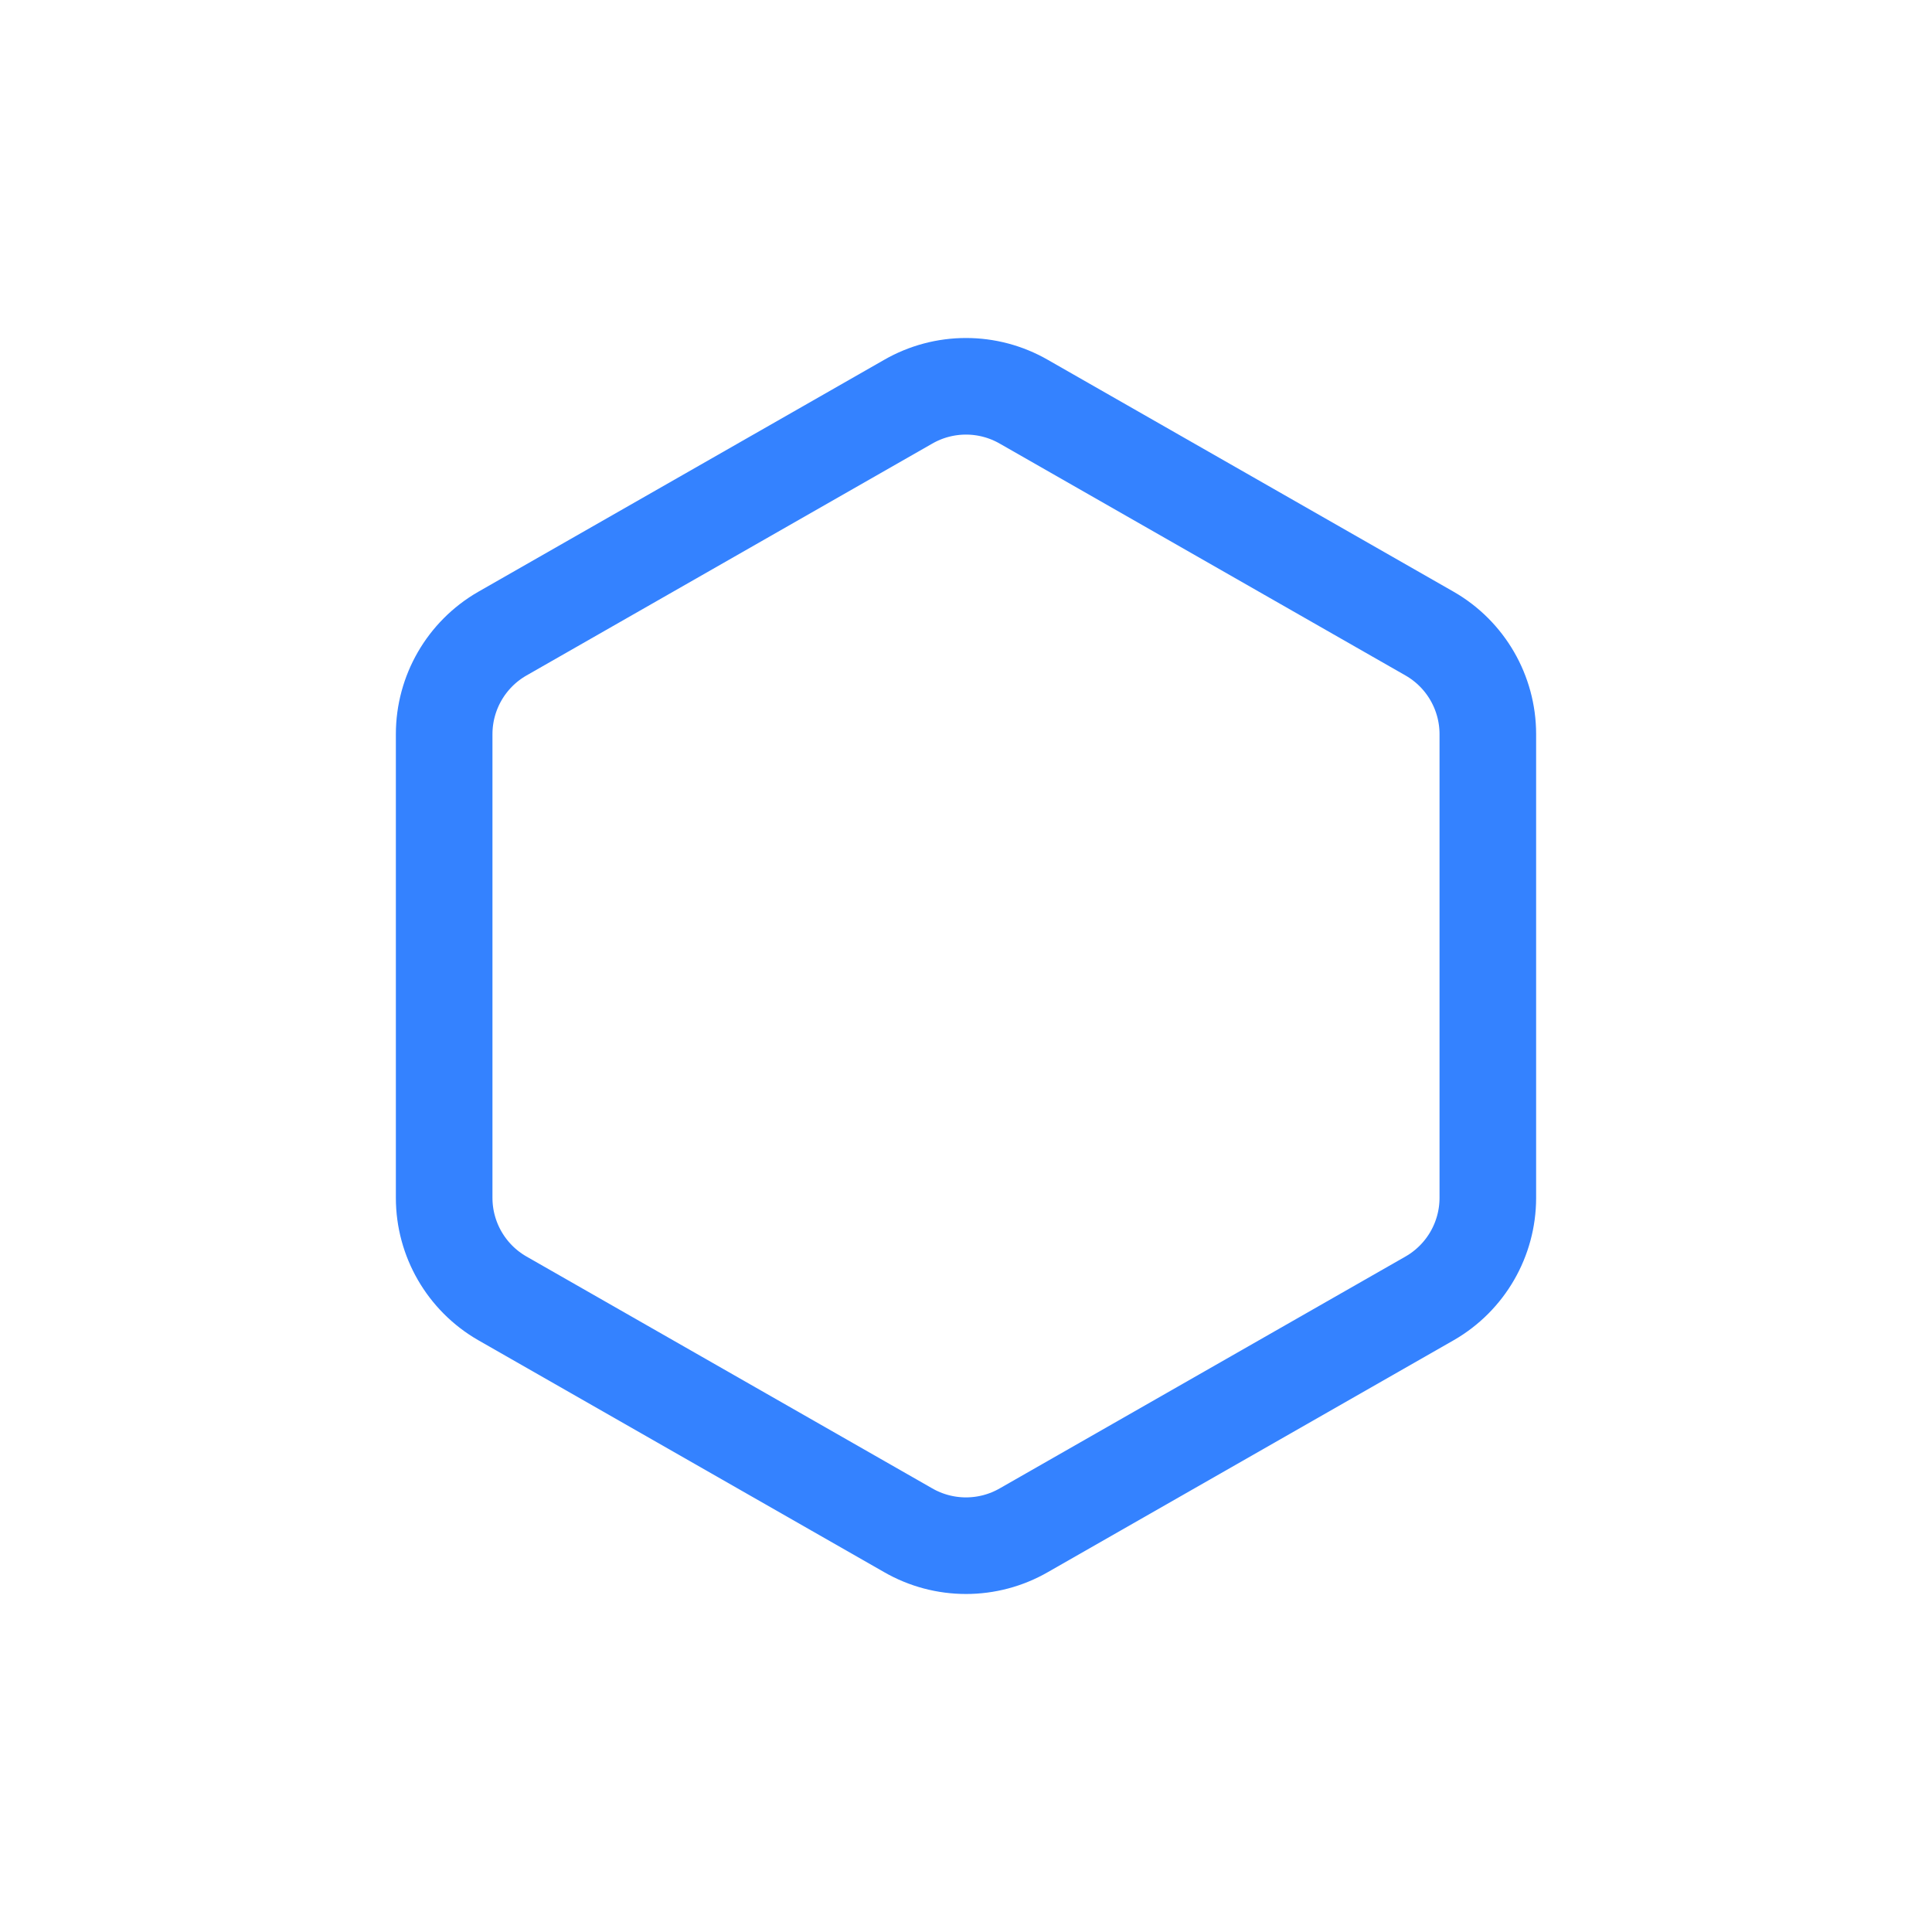
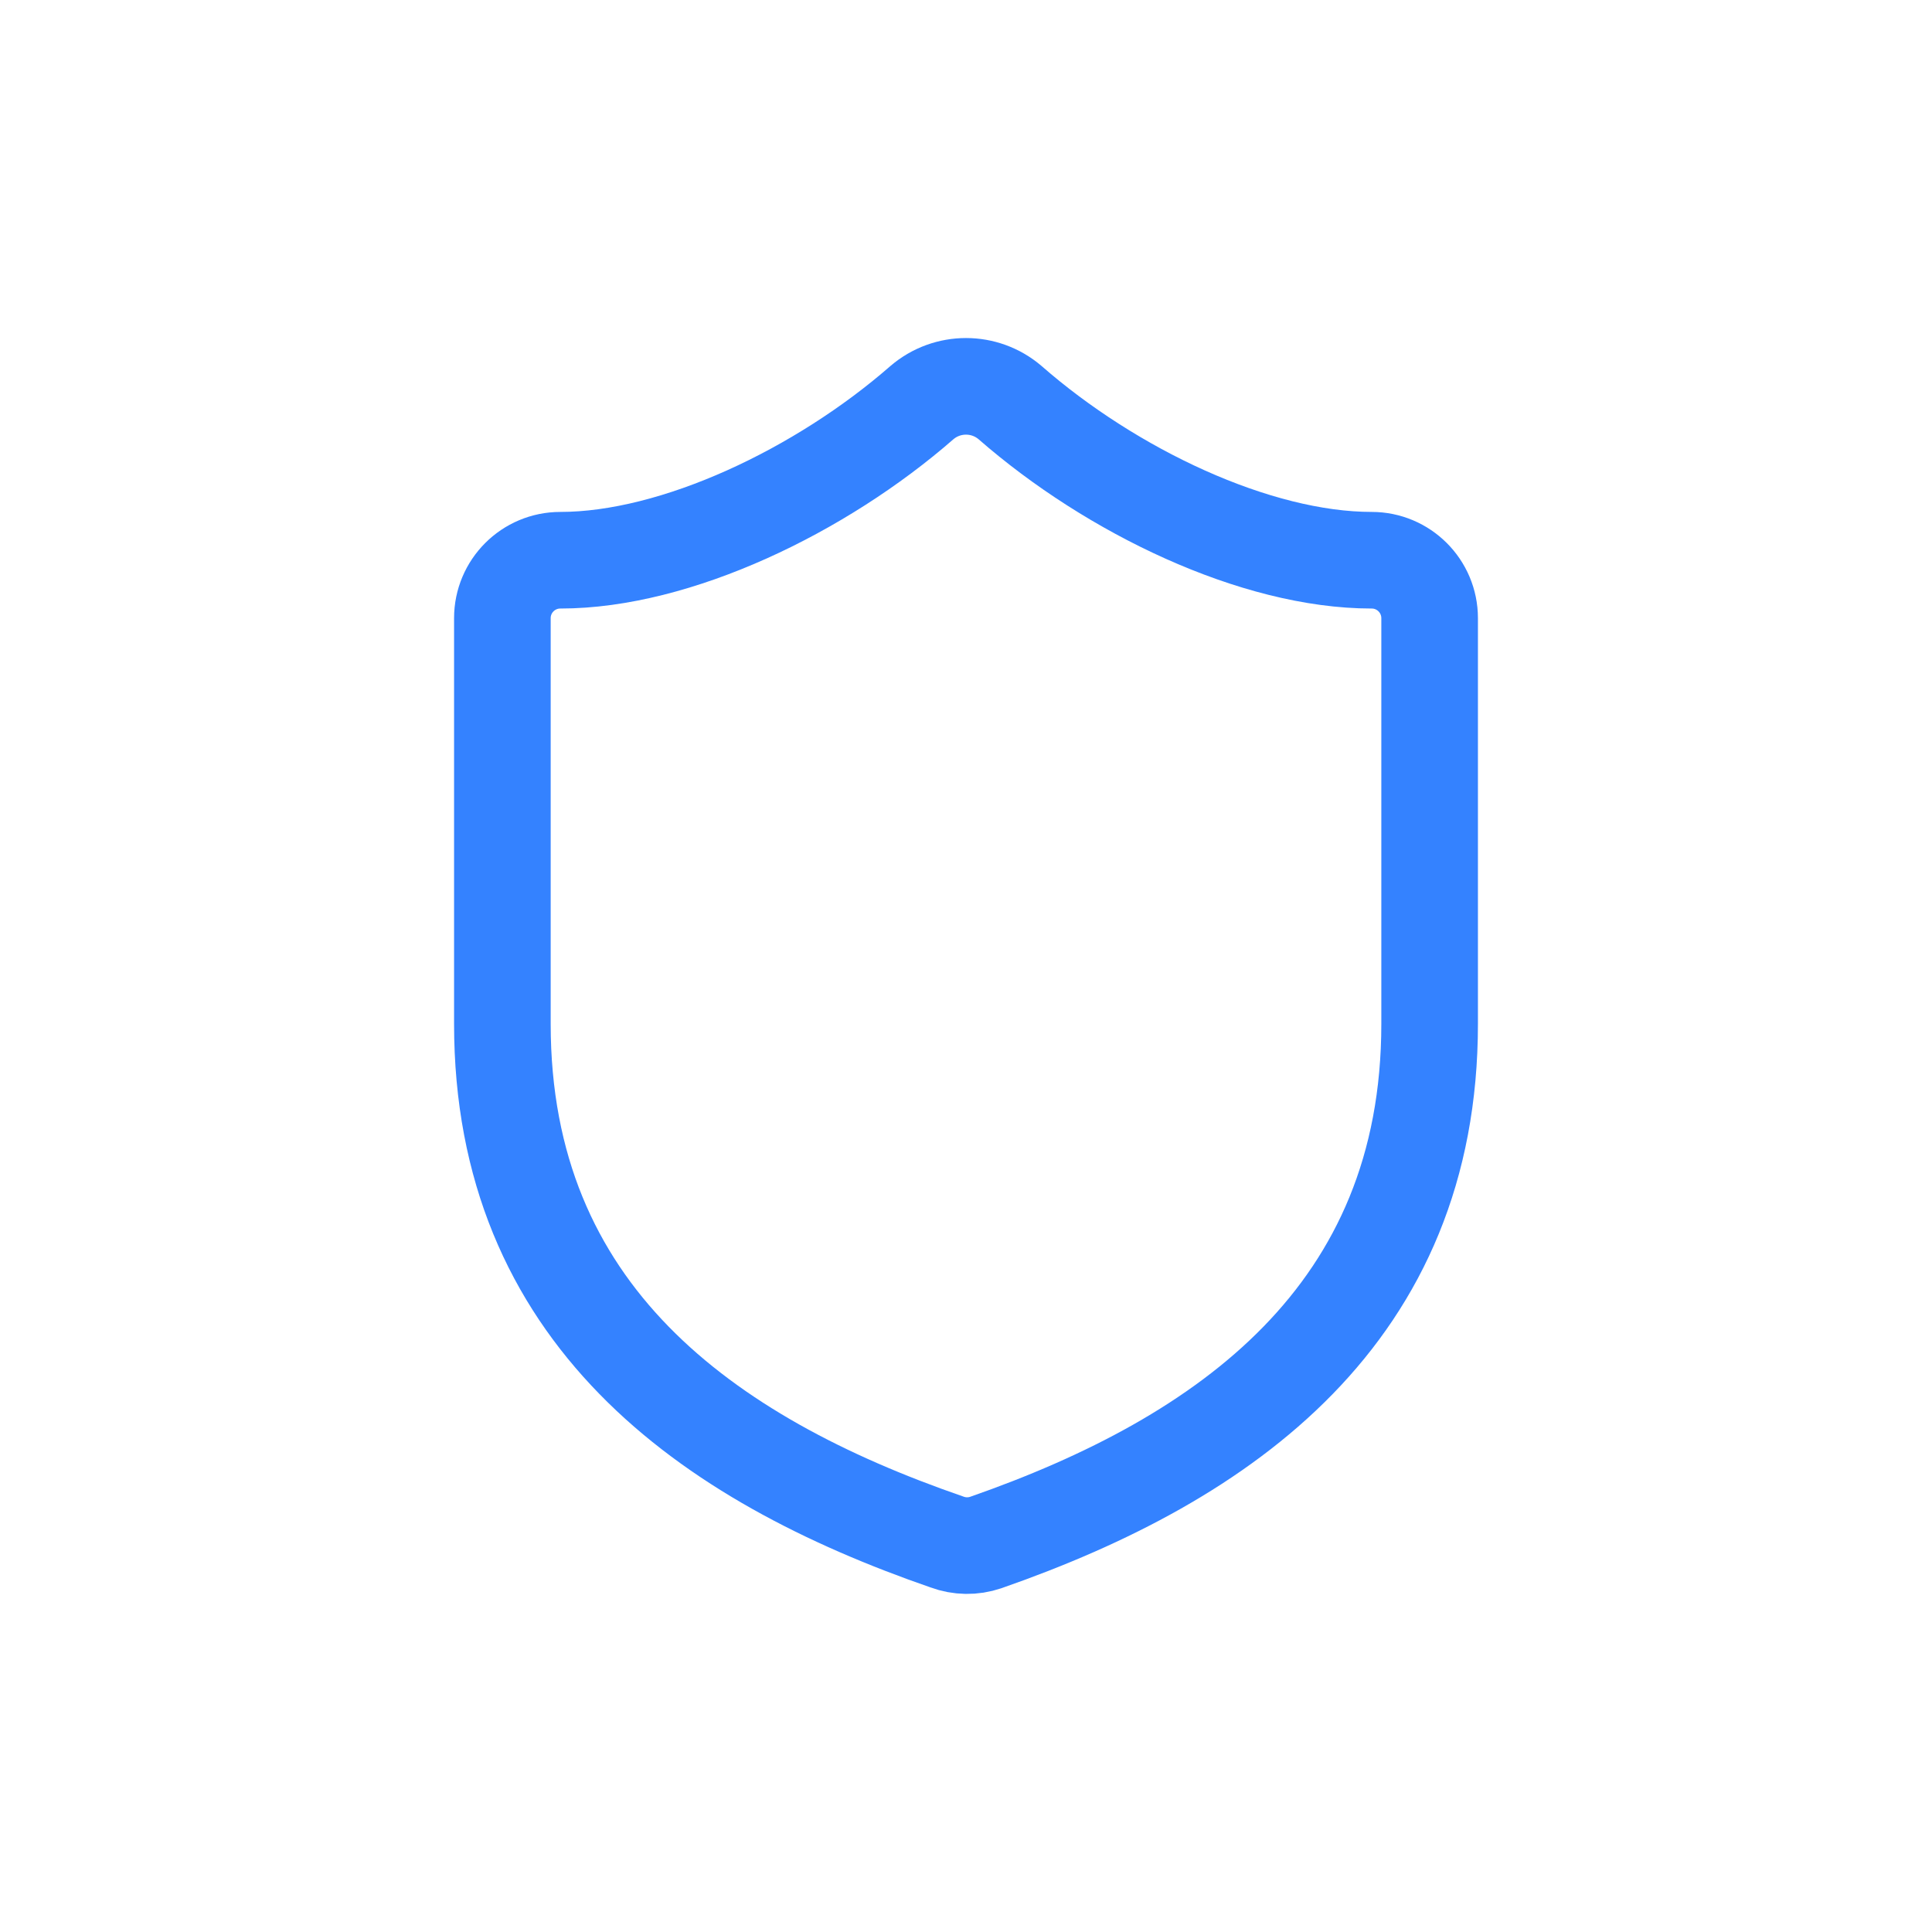
<svg xmlns="http://www.w3.org/2000/svg" viewBox="0 0 96 96" width="96" height="96" role="img" aria-label="Auth">
-   <g transform="translate(13.427 13.427) scale(2.88106)" fill="none" stroke="#3482FF" stroke-width="1.666" stroke-linecap="round" stroke-linejoin="round">
-     <path d="M21 16V8a2 2 0 0 0-1-1.73l-7-4a2 2 0 0 0-2 0l-7 4A2 2 0 0 0 3 8v8a2 2 0 0 0 1 1.73l7 4a2 2 0 0 0 2 0l7-4A2 2 0 0 0 21 16z" />
+   <g transform="translate(13.444 13.439) scale(2.87968)" fill="none" stroke="#3482FF" stroke-width="1.667" stroke-linecap="round" stroke-linejoin="round">
+     <path d="M20 13c0 5-3.5 7.5-7.66 8.95a1 1 0 0 1-.67-.01C7.5 20.5 4 18 4 13V6a1 1 0 0 1 1-1c2 0 4.5-1.2 6.24-2.72a1.17 1.17 0 0 1 1.52 0C14.51 3.81 17 5 19 5a1 1 0 0 1 1 1z" />
  </g>
</svg>
